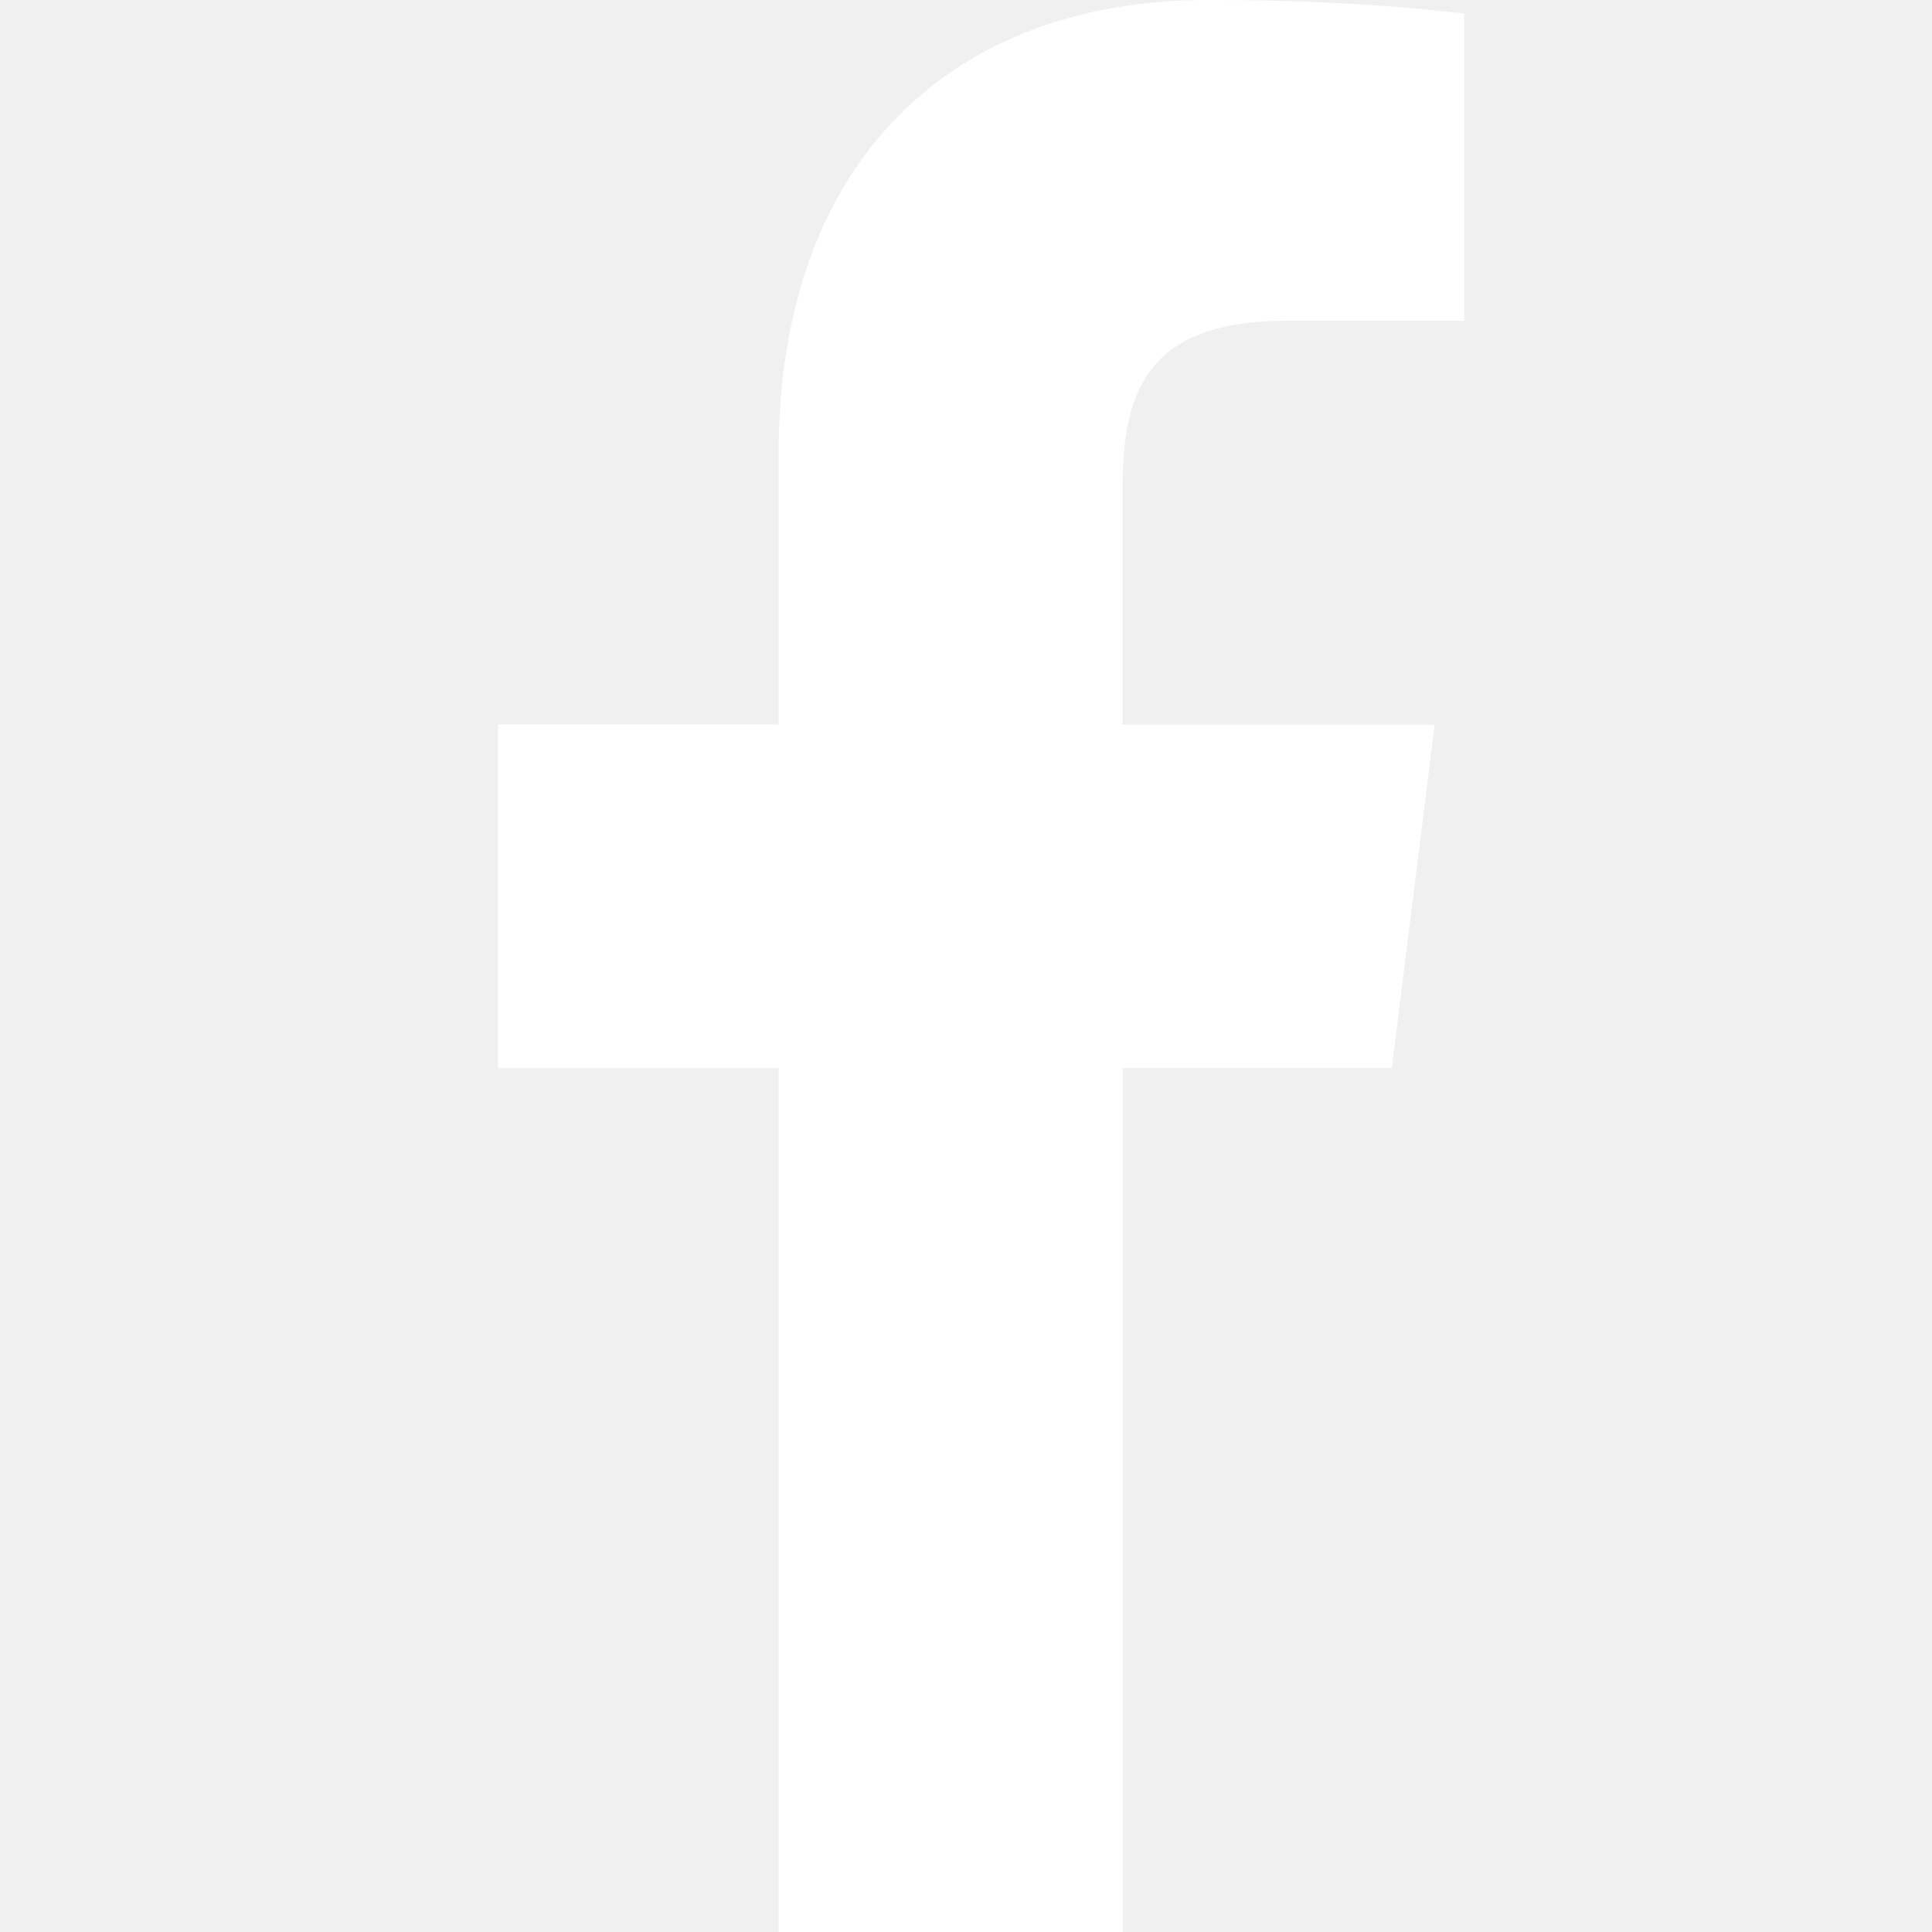
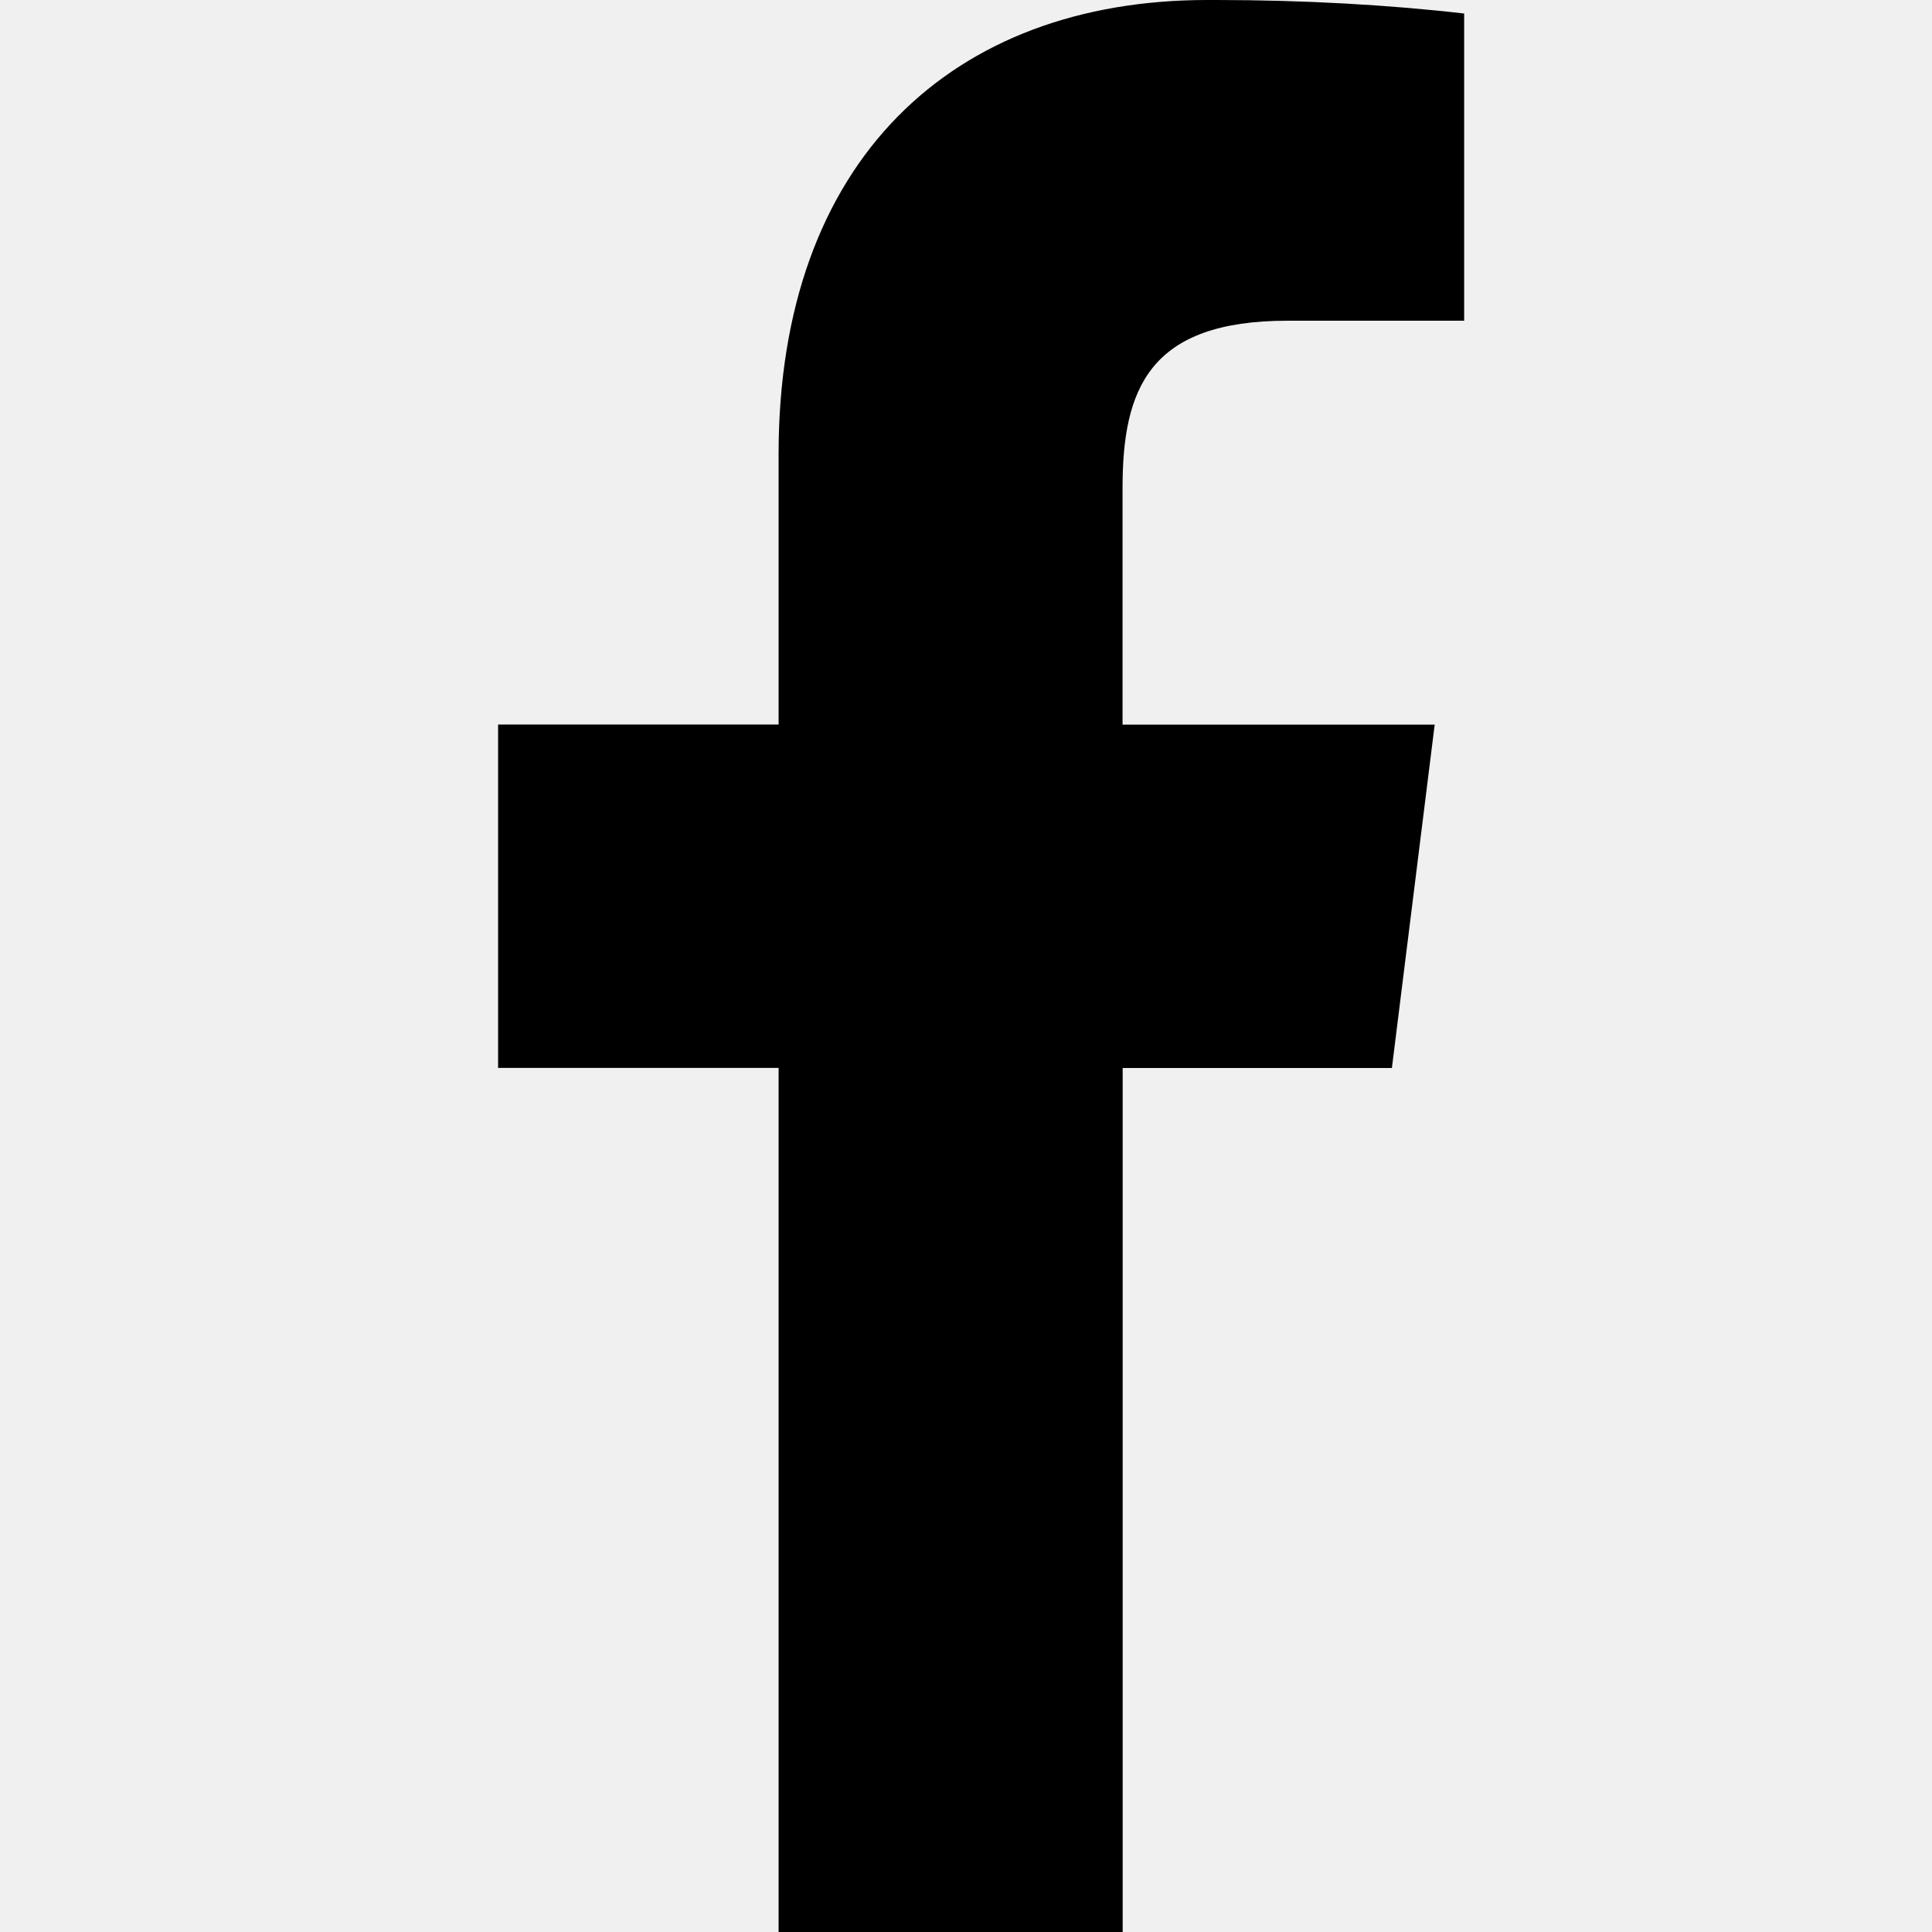
<svg xmlns="http://www.w3.org/2000/svg" version="1.1" width="32" height="32" viewBox="0 0 32 32">
-   <path fill="#fff" d="M21.328 5.312h2.923v-5.088c-1.232-0.143-2.66-0.224-4.107-0.224-0.052 0-0.104 0-0.157 0l0.008-0c-4.213 0-7.099 2.65-7.099 7.52v4.48h-4.646v5.688h4.646v14.312h5.699v-14.31h4.459l0.709-5.688h-5.17v-3.922c0-1.643 0.443-2.768 2.734-2.768z" />
+   <path d="M21.328 5.312h2.923v-5.088c-1.232-0.143-2.66-0.224-4.107-0.224-0.052 0-0.104 0-0.157 0l0.008-0c-4.213 0-7.099 2.65-7.099 7.52v4.48h-4.646v5.688h4.646v14.312h5.699v-14.31h4.459l0.709-5.688h-5.17v-3.922c0-1.643 0.443-2.768 2.734-2.768z" />
</svg>
